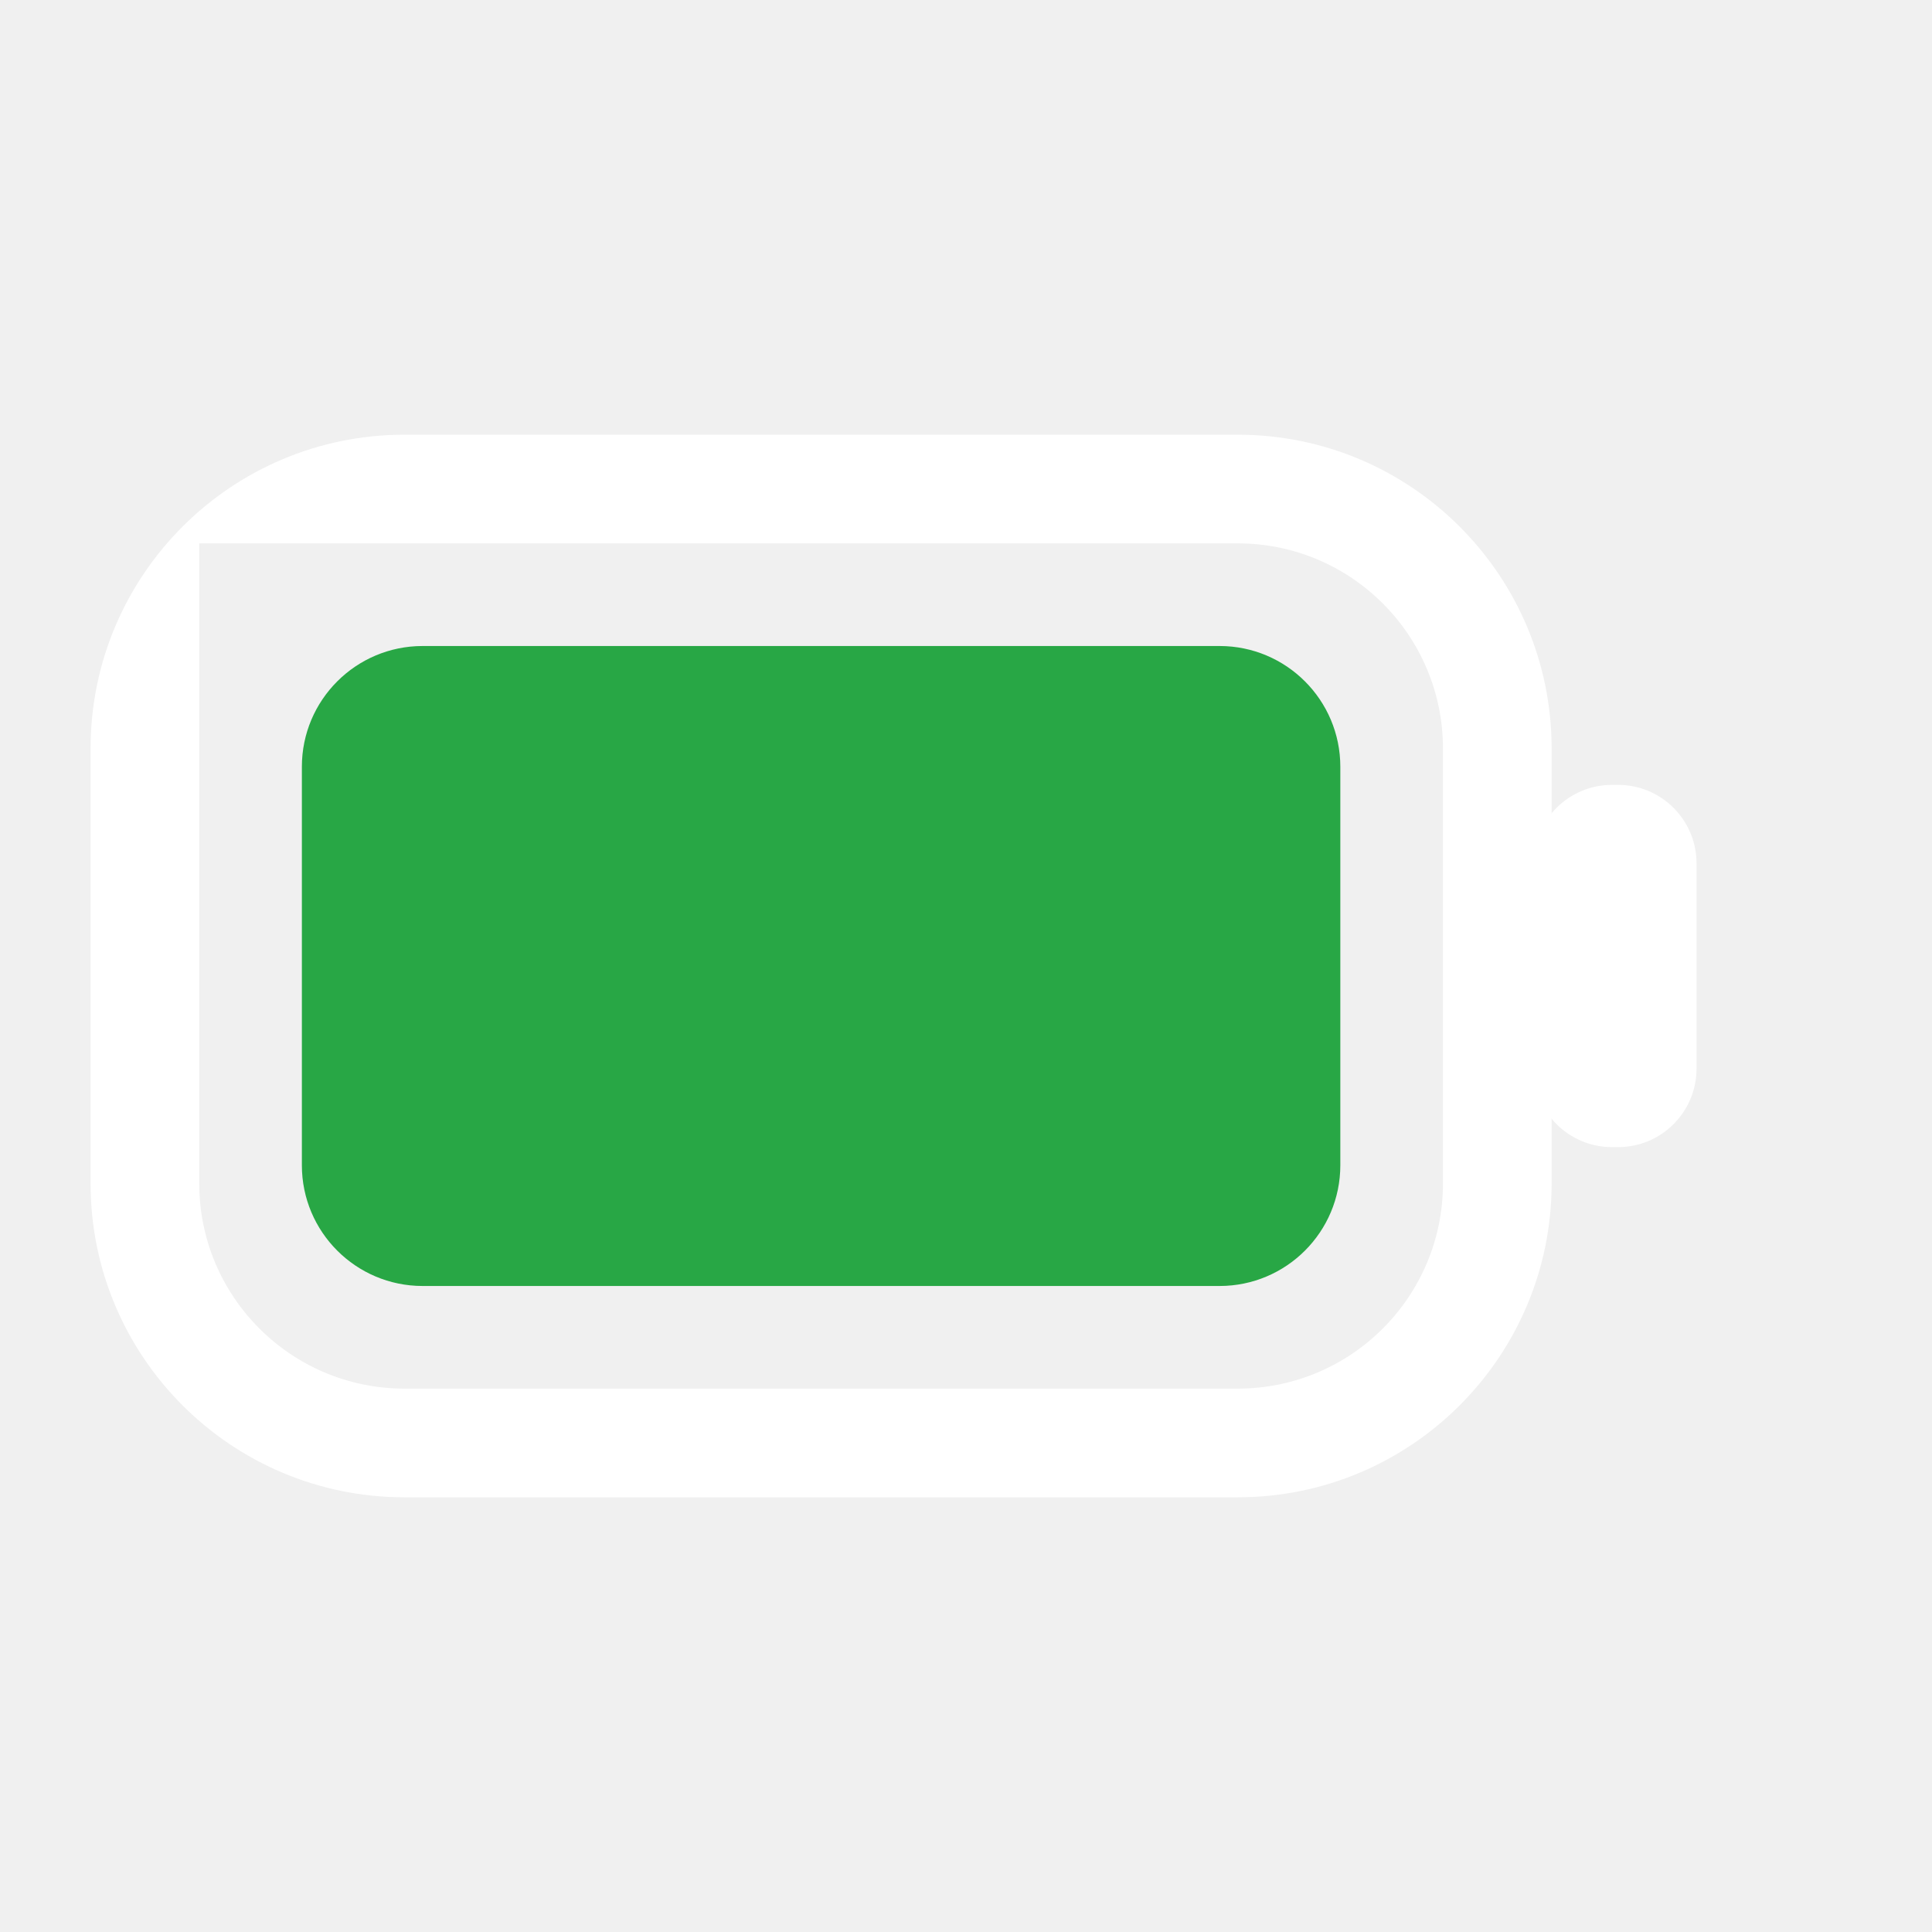
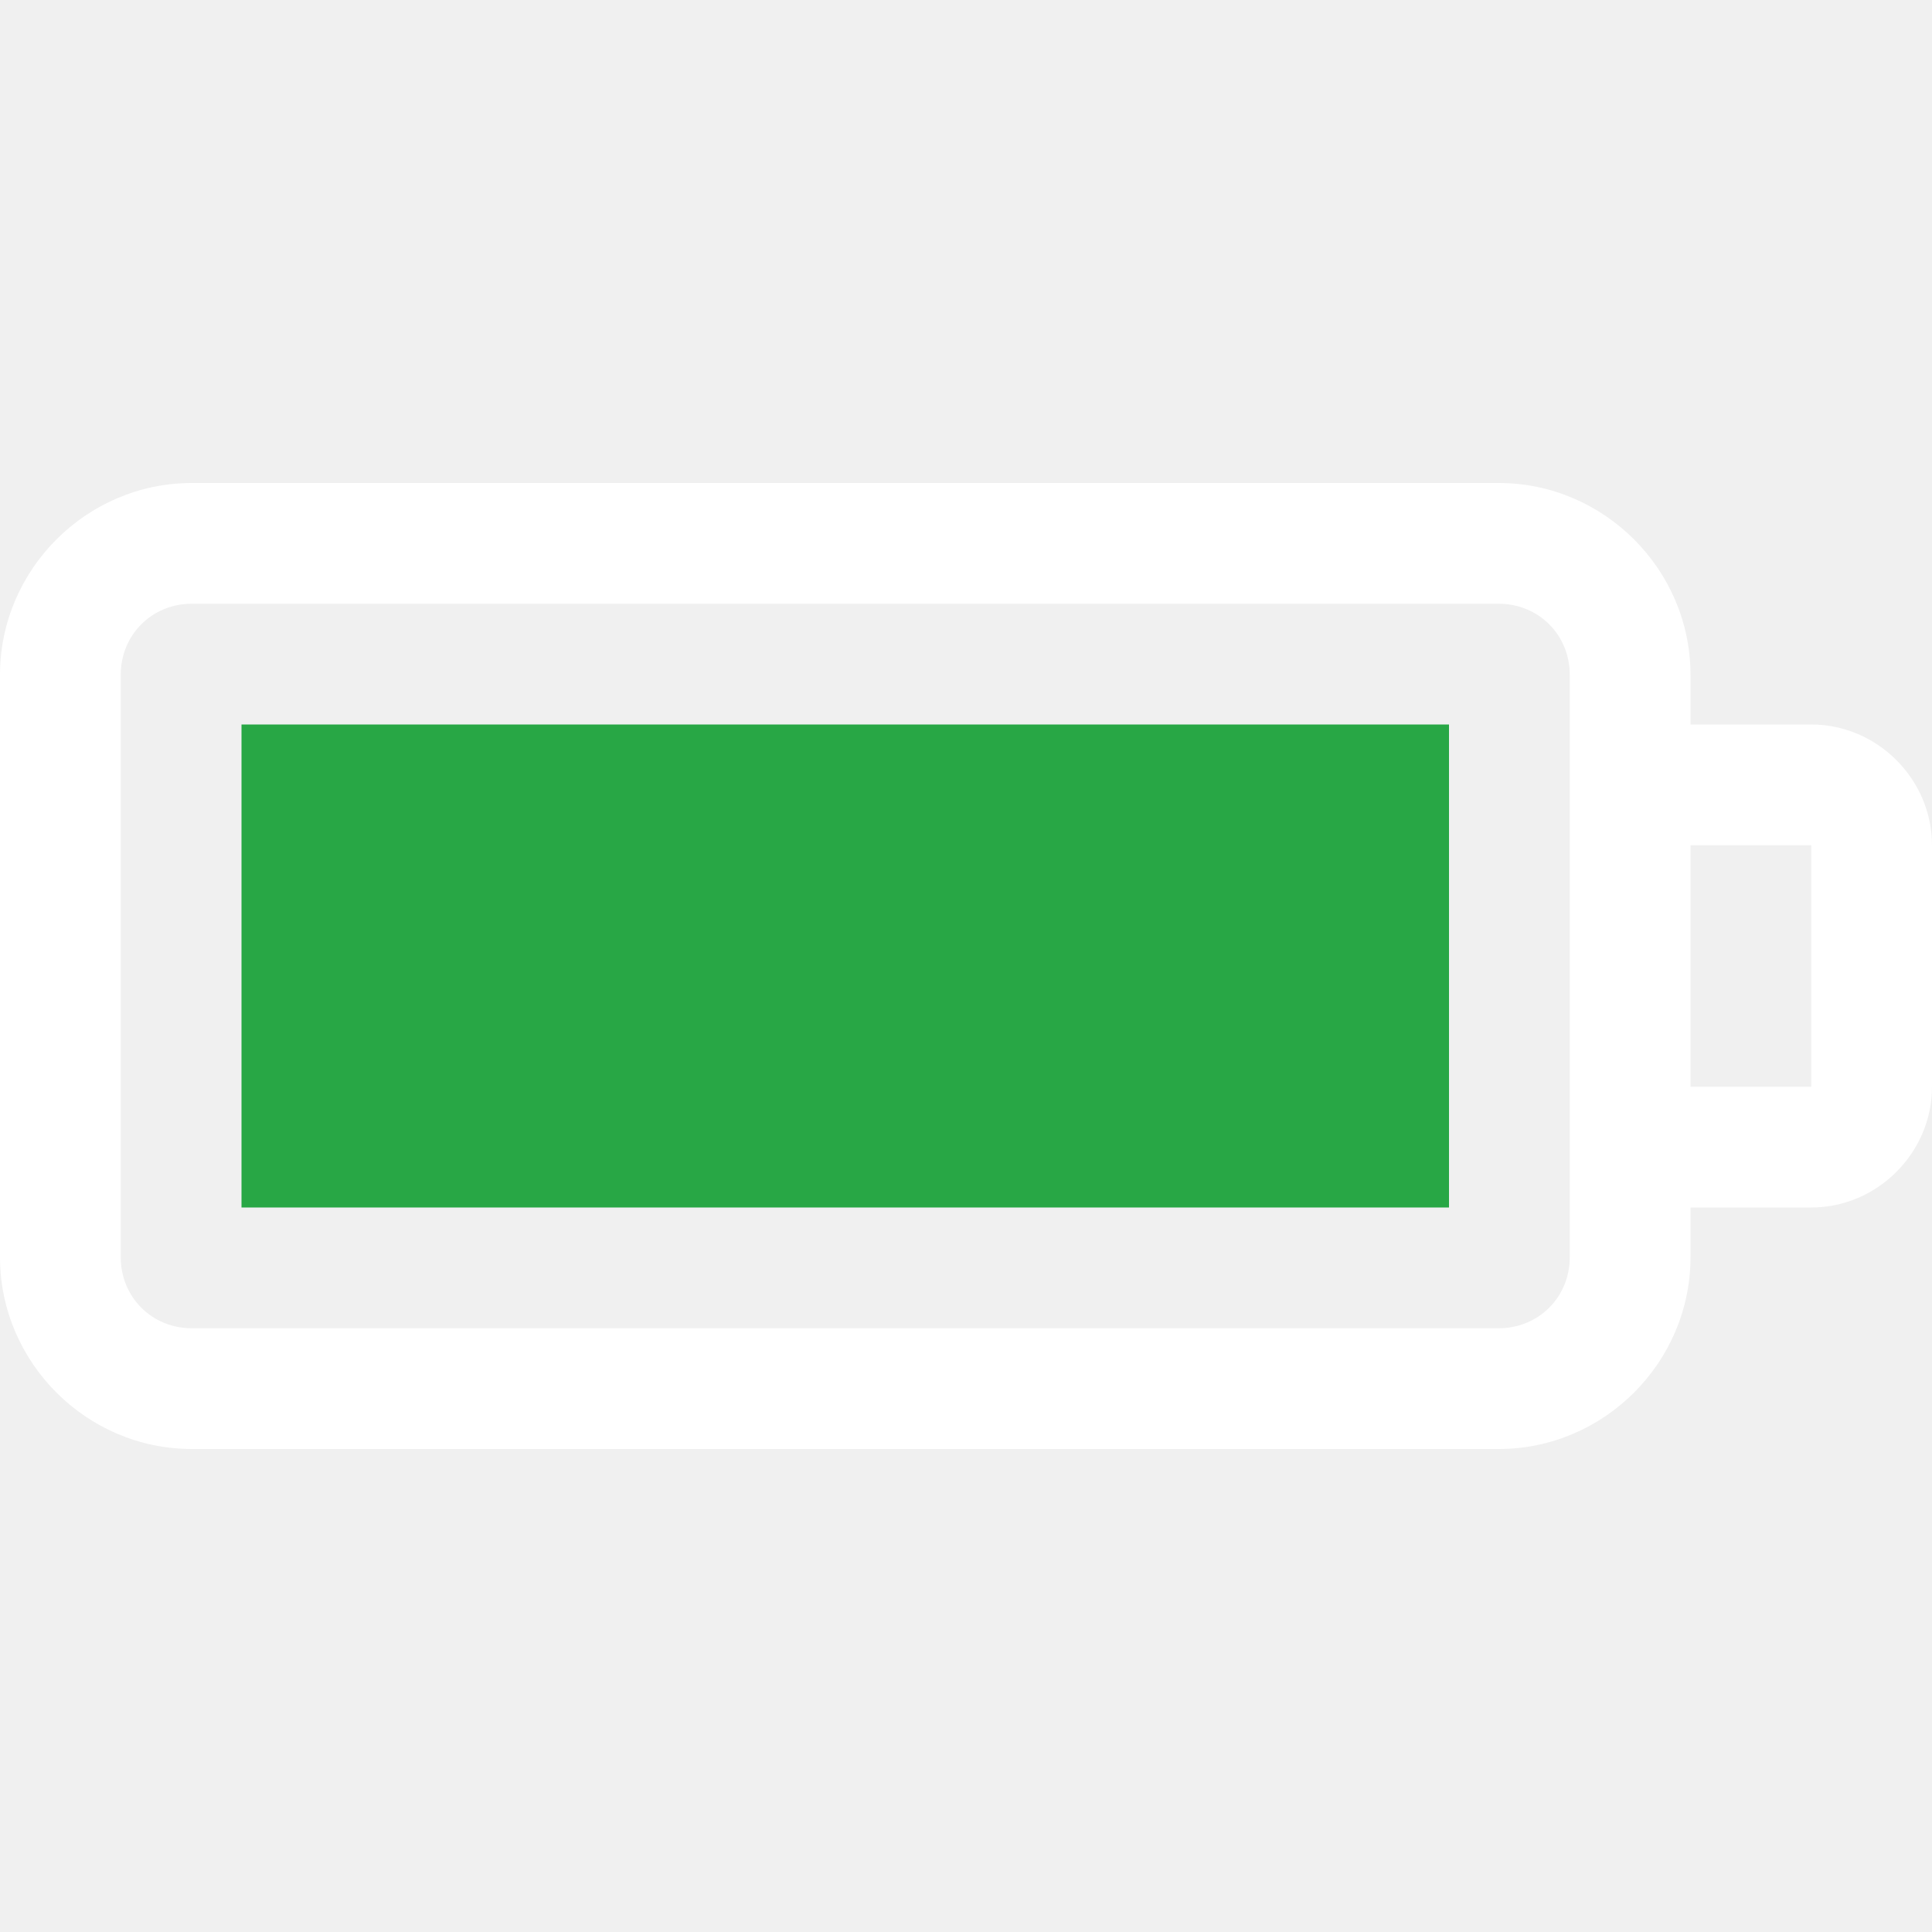
<svg xmlns="http://www.w3.org/2000/svg" viewBox="0 0 16 16" version="1.1">
-   <path d="M 3.35,3.6 L 10.25,3.6 A 2.6,2.6 0 0 1 12.85,6.2 L 12.85,9.8 A 2.6,2.6 0 0 1 10.25,12.4 L 3.35,12.4 A 2.6,2.6 0 0 1 0.75,9.8 L 0.75,6.2 A 2.6,2.6 0 0 1 3.35,3.6 Z M 3.35,4.5 L 1.65,4.5 L 1.65,6.2 L 1.65,9.8 A 1.7,1.7 0 0 0 3.35,11.5 L 10.25,11.5 A 1.7,1.7 0 0 0 11.95,9.8 L 11.95,6.2 A 1.7,1.7 0 0 0 10.25,4.5 L 3.35,4.5 Z" fill="#ffffff" fill-rule="evenodd" />
-   <path d="M 13.35,6.5 L 13.4,6.5 A 0.65,0.65 0 0 1 14.05,7.15 L 14.05,8.85 A 0.65,0.65 0 0 1 13.4,9.5 L 13.35,9.5 A 0.65,0.65 0 0 1 12.7,8.85 L 12.7,7.15 A 0.65,0.65 0 0 1 13.35,6.5 Z" fill="#ffffff" />
-   <path d="M 3.5,5.35 L 10.1,5.35 A 1.0,1.0 0 0 1 11.1,6.35 L 11.1,9.65 A 1.0,1.0 0 0 1 10.1,10.65 L 3.5,10.65 A 1.0,1.0 0 0 1 2.5,9.65 L 2.5,6.35 A 1.0,1.0 0 0 1 3.5,5.35 Z" fill="#28a745" />
+   <path d="M 1.588 4 C 0.717 4 1.4802974e-16 4.717 0 5.588 L 0 10.412 C 0 11.283 0.717 12 1.588 12 L 12.412 12 C 13.283 12 14 11.283 14 10.412 L 14 10 L 15 10 C 15.547 10 16 9.547 16 9 L 16 7 C 16 6.453 15.547 6 15 6 L 14 6 L 14 5.588 C 14 4.717 13.283 4 12.412 4 L 1.588 4 z M 1.588 5 L 12.412 5 C 12.742 5 13 5.258 13 5.588 L 13 10.412 C 13 10.742 12.742 11 12.412 11 L 1.588 11 C 1.258 11 1 10.742 1 10.412 L 1 5.588 C 1 5.258 1.258 5 1.588 5 z M 14 7 L 15 7 L 15 9 L 14 9 L 14 7 z" fill="#ffffff" fill-rule="evenodd" />
+   <path d="M 2 6 L 12 6 L 12 10 L 2 10 Z" fill="#28a745" />
</svg>
